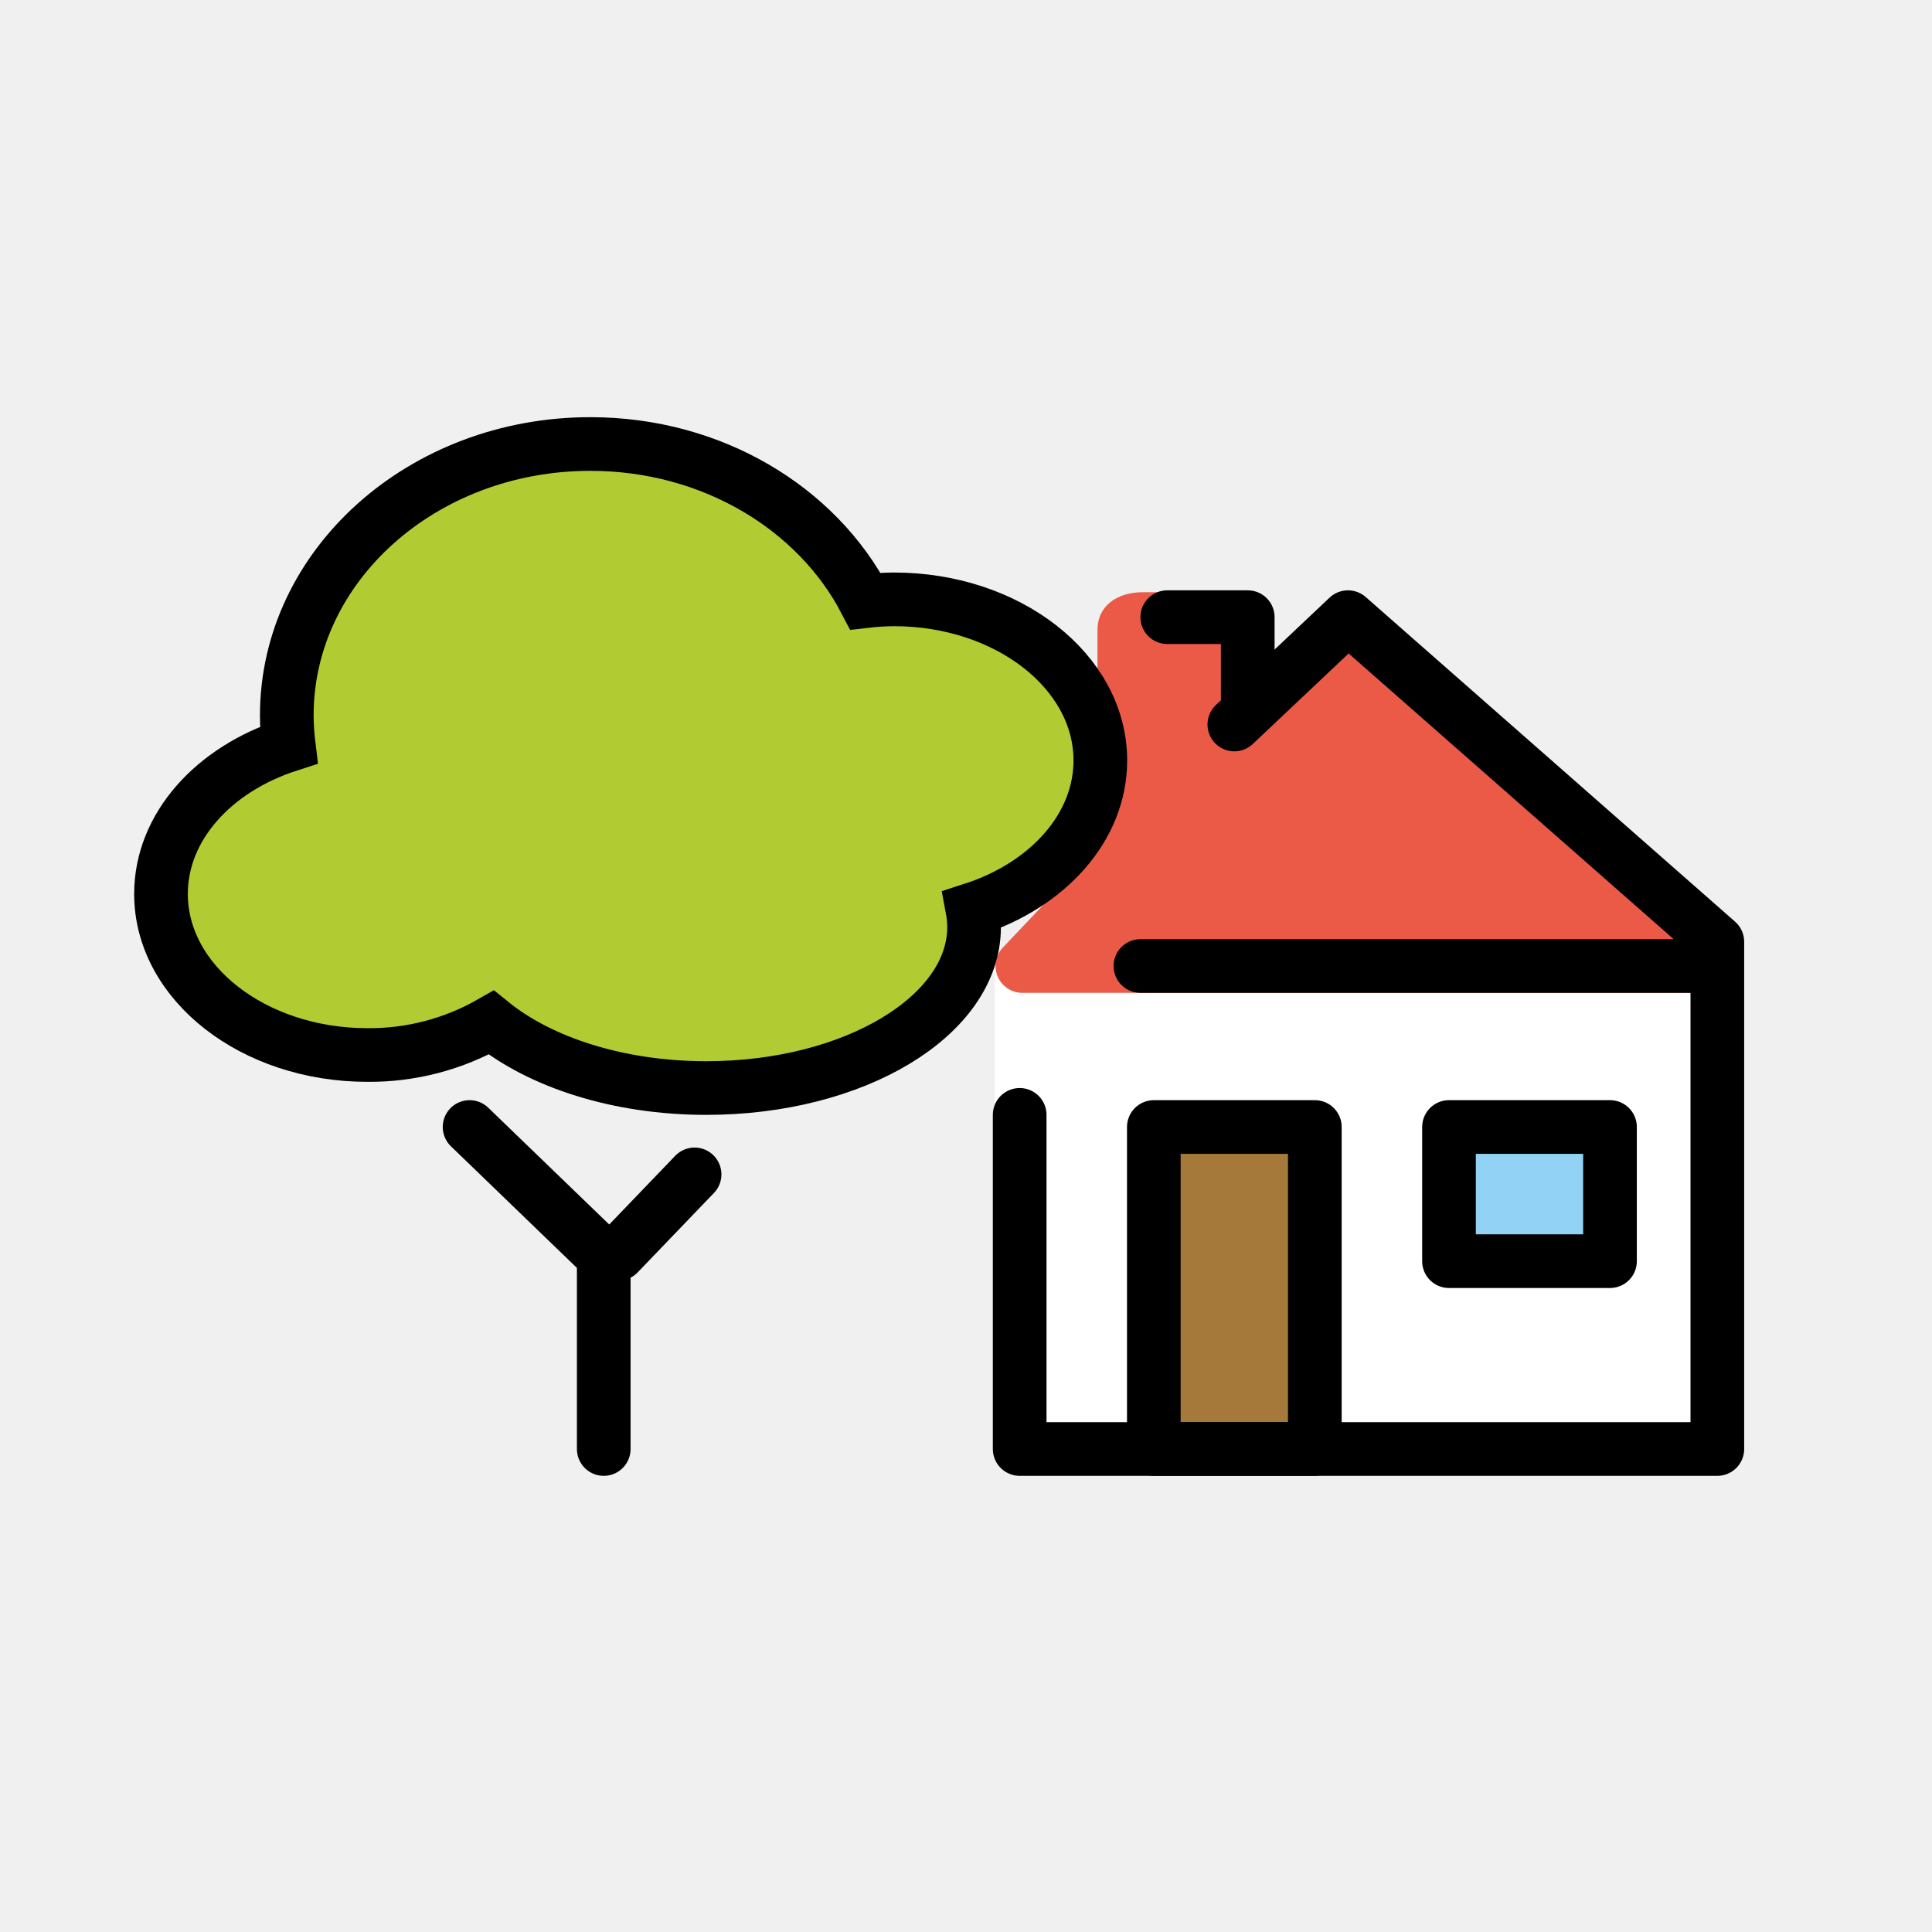
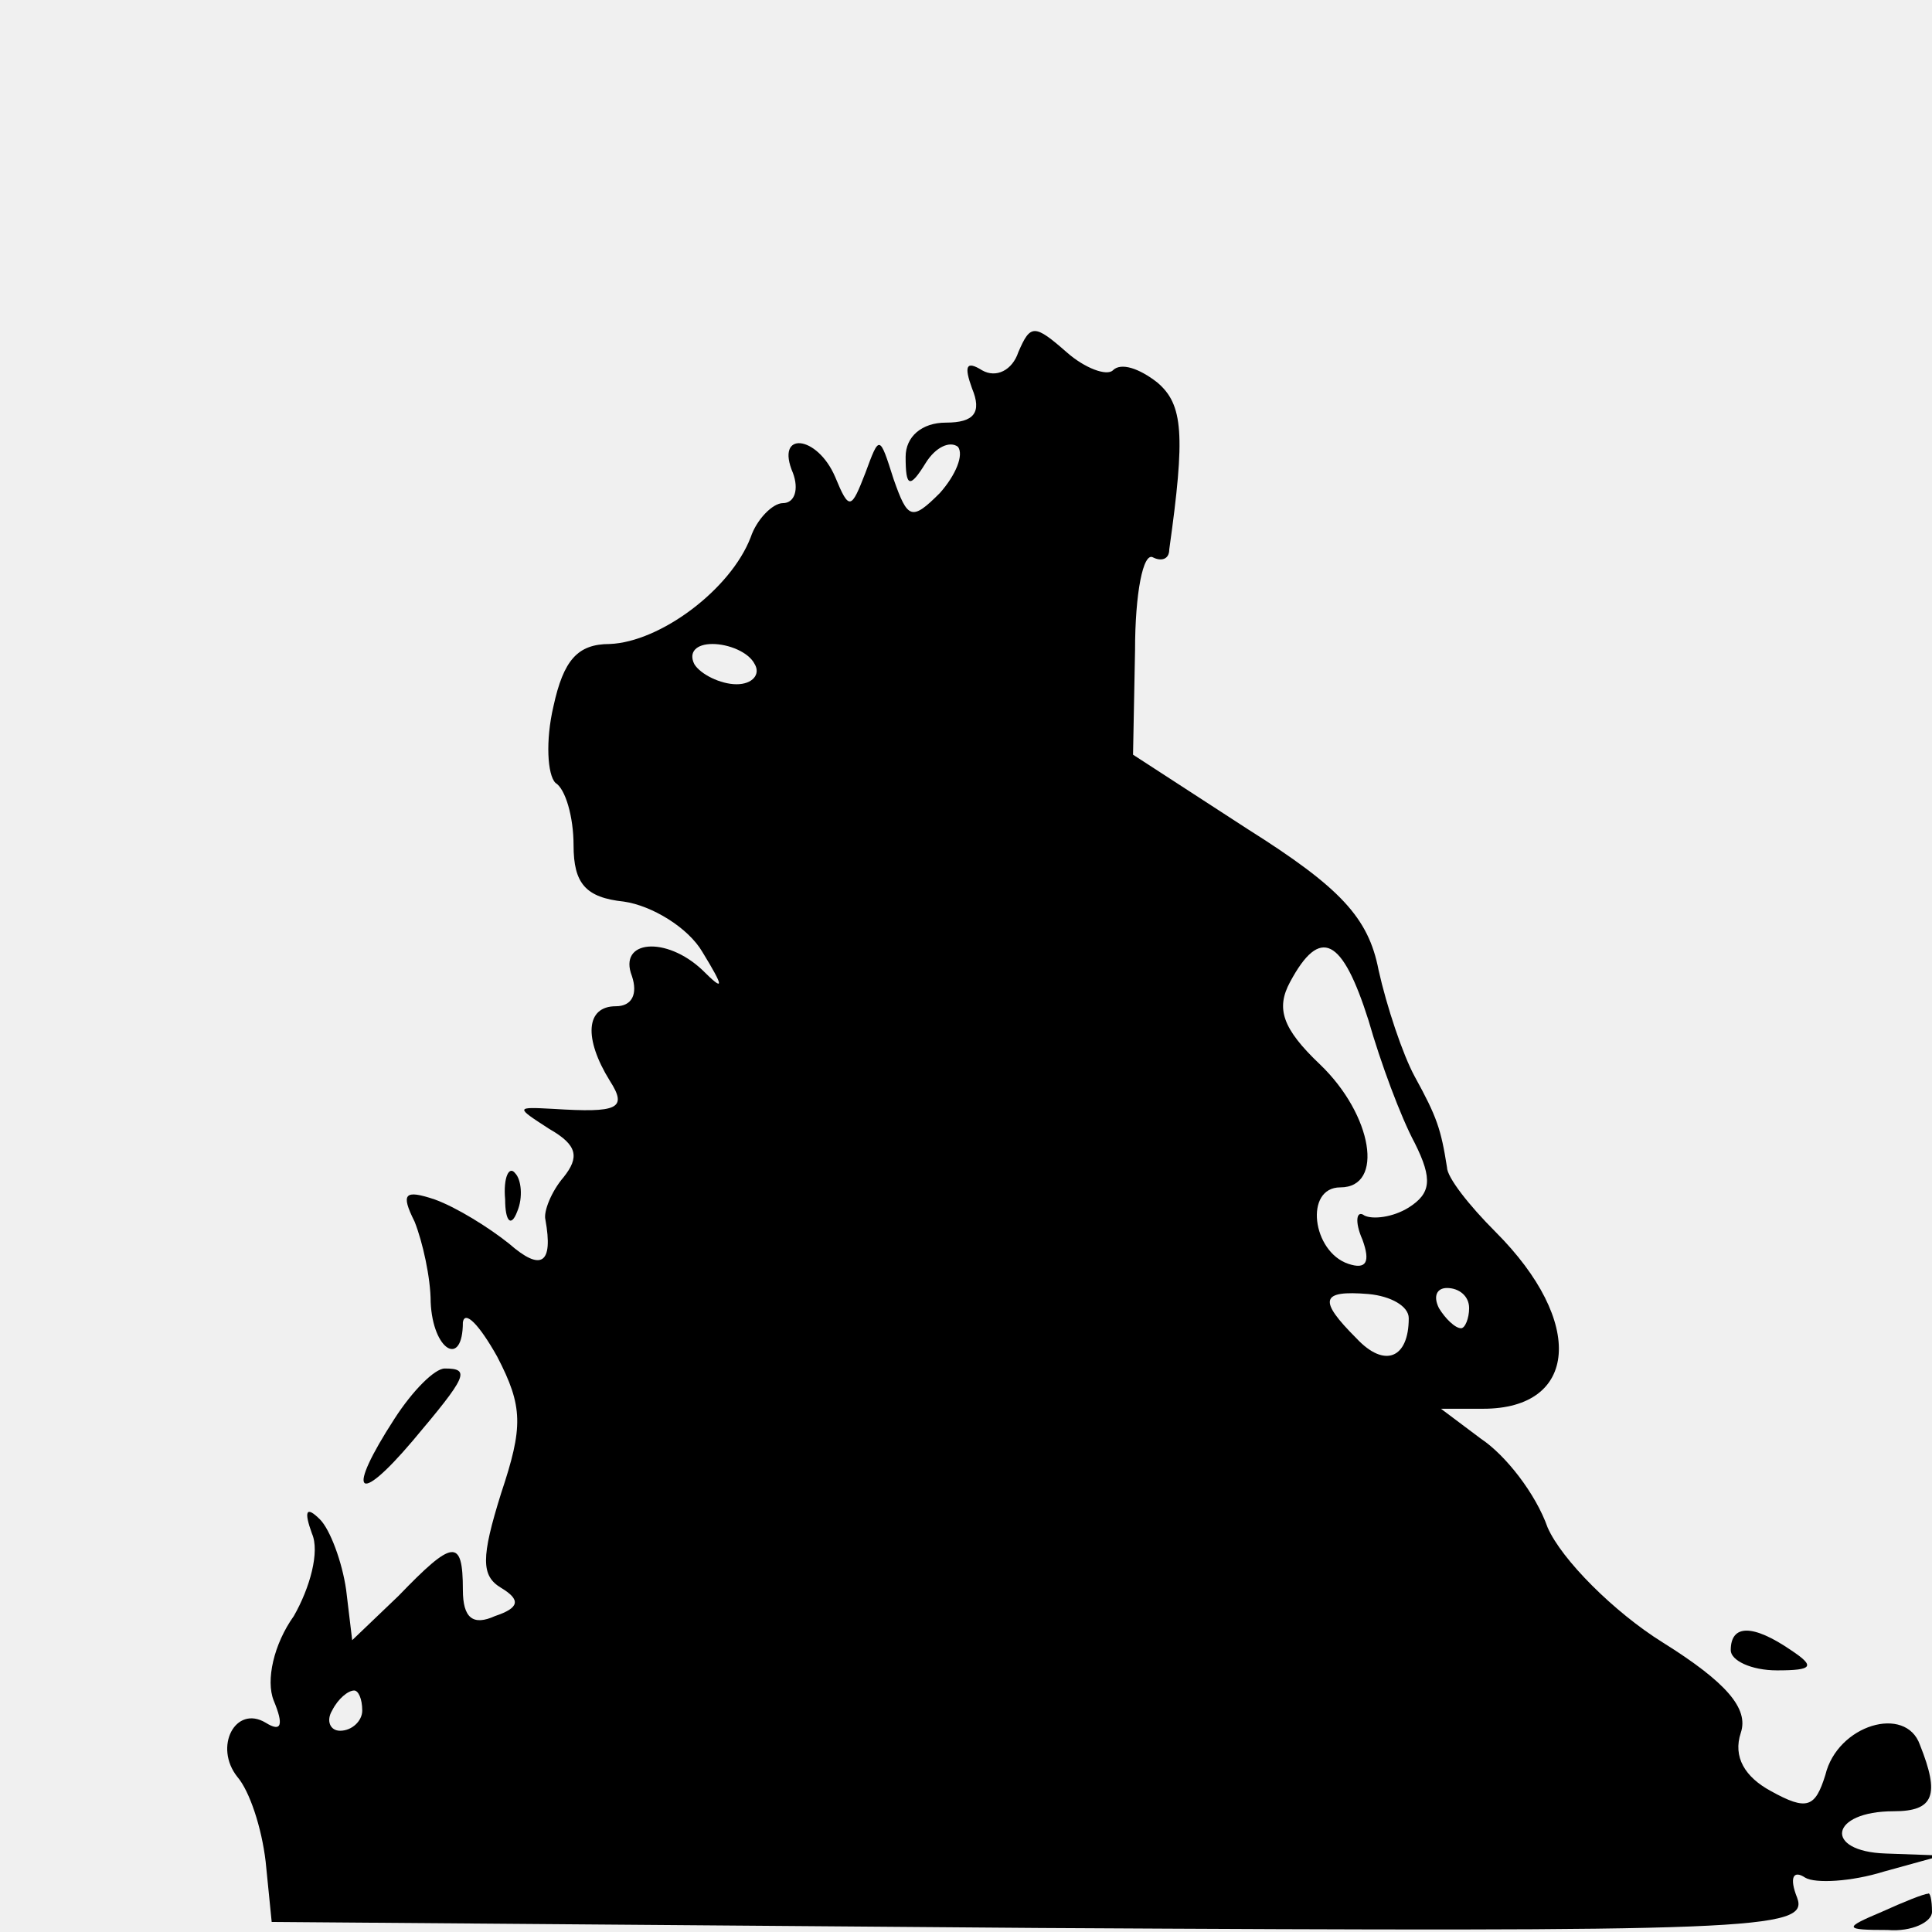
- <svg xmlns="http://www.w3.org/2000/svg" id="emoji" viewBox="0 0 72 72" version="1.1">
-   <g id="color">
-     <rect x="37.075" y="36.053" width="26.884" height="18.114" fill="#FFFFFF" />
-     <polygon fill="#EA5A47" stroke="#EA5A47" stroke-linecap="round" stroke-linejoin="round" stroke-miterlimit="10" stroke-width="2" points="50.235,23.2 38.1,36 63.5,36" />
-     <path fill="#EA5A47" d="M47.3,26l-6.4,6.059v-8.573c0-0.931,0.755-1.416,1.686-1.416h3.028 c0.931,0,1.686,0.485,1.686,1.416C47.3,23.486,47.3,26,47.3,26z" />
-     <rect x="43" y="42" width="6" height="12" fill="#A57939" />
-     <rect x="54" y="42" width="6" height="5" fill="#92D3F5" />
-     <path fill="#B1CC33" d="M41.006,28.339c0-3.312-3.445-6.003-7.694-6.003c-0.355,0.003-0.71,0.025-1.062,0.066 c-1.8-3.455-5.707-5.855-10.25-5.855c-6.248,0-11.312,4.529-11.312,10.114c0.001,0.369,0.025,0.738,0.07,1.104 C7.966,28.666,6,30.81,6,33.314c0,3.312,3.445,6.003,7.694,6.003c1.615,0.014,3.206-0.402,4.614-1.207 c1.818,1.477,4.726,2.438,8.015,2.438c5.511,0,9.978-2.688,9.978-6.003c-0.001-0.219-0.021-0.438-0.061-0.653 C39.036,32.99,41.006,30.845,41.006,28.339z" />
-   </g>
-   <g id="hair" />
-   <g id="skin" />
-   <g id="skin-shadow" />
-   <g id="line">
-     <polyline fill="none" stroke="#000000" stroke-linecap="round" stroke-linejoin="round" stroke-miterlimit="10" stroke-width="2" points="46,27 50.235,23 64,35.098 64,54 38,54 38,41.548" />
-     <rect x="43" y="42" width="6" height="12" fill="none" stroke="#000000" stroke-linecap="round" stroke-linejoin="round" stroke-miterlimit="10" stroke-width="2" />
-     <rect x="54" y="42" width="6" height="5" fill="none" stroke="#000000" stroke-linecap="round" stroke-linejoin="round" stroke-miterlimit="10" stroke-width="2" />
-     <polyline fill="none" stroke="#000000" stroke-linecap="round" stroke-linejoin="round" stroke-miterlimit="10" stroke-width="2" points="43.5,23 46.5,23 46.5,26" />
-     <path fill="none" stroke="#000000" stroke-miterlimit="10" stroke-width="2" d="M31.245,39.34" />
-     <polyline fill="none" stroke="#000000" stroke-linecap="round" stroke-linejoin="round" stroke-width="2" points="22.5,54 22.5,46.827 17.5,42" />
-     <line x1="23.041" x2="25.885" y1="46.727" y2="43.766" fill="none" stroke="#000000" stroke-linecap="round" stroke-linejoin="round" stroke-width="2" />
-     <path fill="none" stroke="#000000" stroke-linecap="round" stroke-miterlimit="10" stroke-width="2" d="M41.006,28.339 c0-3.312-3.445-6.003-7.694-6.003c-0.355,0.003-0.71,0.025-1.062,0.066c-1.8-3.455-5.707-5.855-10.25-5.855 c-6.248,0-11.312,4.529-11.312,10.114c0.001,0.369,0.025,0.738,0.07,1.104C7.966,28.666,6,30.81,6,33.314 c0,3.312,3.445,6.003,7.694,6.003c1.615,0.014,3.206-0.402,4.614-1.207c1.818,1.477,4.726,2.438,8.015,2.438 c5.511,0,9.978-2.688,9.978-6.003c-0.001-0.219-0.021-0.438-0.061-0.653 C39.036,32.99,41.006,30.845,41.006,28.339z" />
-     <line x1="63.5" x2="42.5" y1="36" y2="36" fill="none" stroke="#000000" stroke-linecap="round" stroke-linejoin="round" stroke-miterlimit="10" stroke-width="2" />
+ <svg xmlns="http://www.w3.org/2000/svg" version="1.0" width="96pt" height="96pt" viewBox="0 0 96 96" preserveAspectRatio="xMidYMid meet">
+   <g transform="translate(0,96) scale(0.1,-0.1)" fill="#000000" stroke="none">
+     <path d="M506 785 c-3 -9 -11 -13 -18 -9 -8 5 -9 2 -5 -9 5 -12 1 -17 -13 -17 -12 0 -20 -7 -20 -17 0 -15 2 -16 10 -3 5 8 12 11 16 8 3 -4 -1 -14 -9 -23 -14 -14 -16 -13 -23 7 -7 22 -7 22 -14 3 -7 -18 -8 -19 -15 -2 -9 21 -30 23 -21 2 3 -8 1 -15 -5 -15 -5 0 -13 -8 -16 -17 -10 -26 -45 -52 -70 -53 -16 0 -23 -8 -28 -31 -4 -17 -3 -34 1 -38 5 -3 9 -17 9 -31 0 -19 6 -26 25 -28 14 -2 32 -13 39 -25 11 -18 11 -20 0 -9 -18 17 -42 15 -35 -3 3 -9 0 -15 -8 -15 -15 0 -16 -16 -3 -37 9 -14 4 -16 -28 -14 -19 1 -19 1 -2 -10 14 -8 15 -14 7 -24 -6 -7 -10 -17 -9 -21 4 -22 -2 -26 -18 -12 -10 8 -26 18 -37 22 -15 5 -17 3 -10 -11 4 -10 8 -28 8 -40 1 -24 16 -33 16 -10 1 6 8 -1 17 -17 13 -25 13 -35 2 -68 -10 -32 -10 -41 0 -47 10 -6 9 -10 -3 -14 -11 -5 -16 -1 -16 13 0 26 -5 25 -32 -3 l-23 -22 -3 25 c-2 14 -8 30 -13 35 -7 7 -8 4 -4 -7 4 -9 -1 -27 -9 -41 -10 -14 -14 -32 -10 -42 5 -12 4 -16 -4 -11 -15 9 -26 -12 -14 -27 6 -7 12 -25 14 -42 l3 -30 382 -3 c354 -2 382 -1 376 15 -4 10 -2 14 4 10 5 -3 23 -2 39 3 l29 8 -28 1 c-31 1 -28 21 4 21 20 0 23 8 13 33 -7 20 -41 10 -47 -15 -5 -16 -9 -18 -27 -8 -13 7 -19 17 -15 29 4 12 -7 25 -39 45 -24 15 -50 41 -57 57 -6 17 -21 36 -33 44 l-20 15 21 0 c47 0 51 43 6 88 -13 13 -24 27 -24 32 -3 19 -5 25 -16 45 -6 11 -14 35 -18 53 -5 26 -19 41 -65 70 l-57 37 1 52 c0 28 4 49 9 46 4 -2 8 -1 8 4 8 57 7 72 -6 83 -9 7 -18 10 -22 6 -3 -3 -14 1 -23 9 -16 14 -18 14 -24 0z m-131 -155 c3 -5 -1 -10 -9 -10 -8 0 -18 5 -21 10 -3 6 1 10 9 10 8 0 18 -4 21 -10z m305 -177 c6 -21 16 -48 23 -61 9 -18 8 -25 -3 -32 -8 -5 -18 -6 -22 -4 -4 3 -5 -3 -1 -12 4 -11 2 -15 -7 -12 -18 6 -22 38 -4 38 22 0 16 36 -10 61 -19 18 -22 28 -15 41 15 28 26 22 39 -19z m20 -148 c0 -20 -12 -25 -26 -10 -19 19 -18 24 6 22 11 -1 20 -6 20 -12z m30 5 c0 -5 -2 -10 -4 -10 -3 0 -8 5 -11 10 -3 6 -1 10 4 10 6 0 11 -4 11 -10z m-550 -200 c0 -5 -5 -10 -11 -10 -5 0 -7 5 -4 10 3 6 8 10 11 10 2 0 4 -4 4 -10z" />
+     <path d="M251 364 c0 -11 3 -14 6 -6 3 7 2 16 -1 19 -3 4 -6 -2 -5 -13z" />
+     <path d="M196 255 c-24 -37 -19 -44 9 -11 27 32 29 36 16 36 -5 0 -16 -11 -25 -25z" />
+     <path d="M860 140 c0 -5 10 -10 23 -10 18 0 19 2 7 10 -19 13 -30 13 -30 0z" />
+     <path d="M935 10 c-19 -8 -19 -9 3 -9 12 -1 22 4 22 9 0 6 -1 10 -2 9 -2 0 -12 -4 -23 -9z" />
  </g>
</svg>
